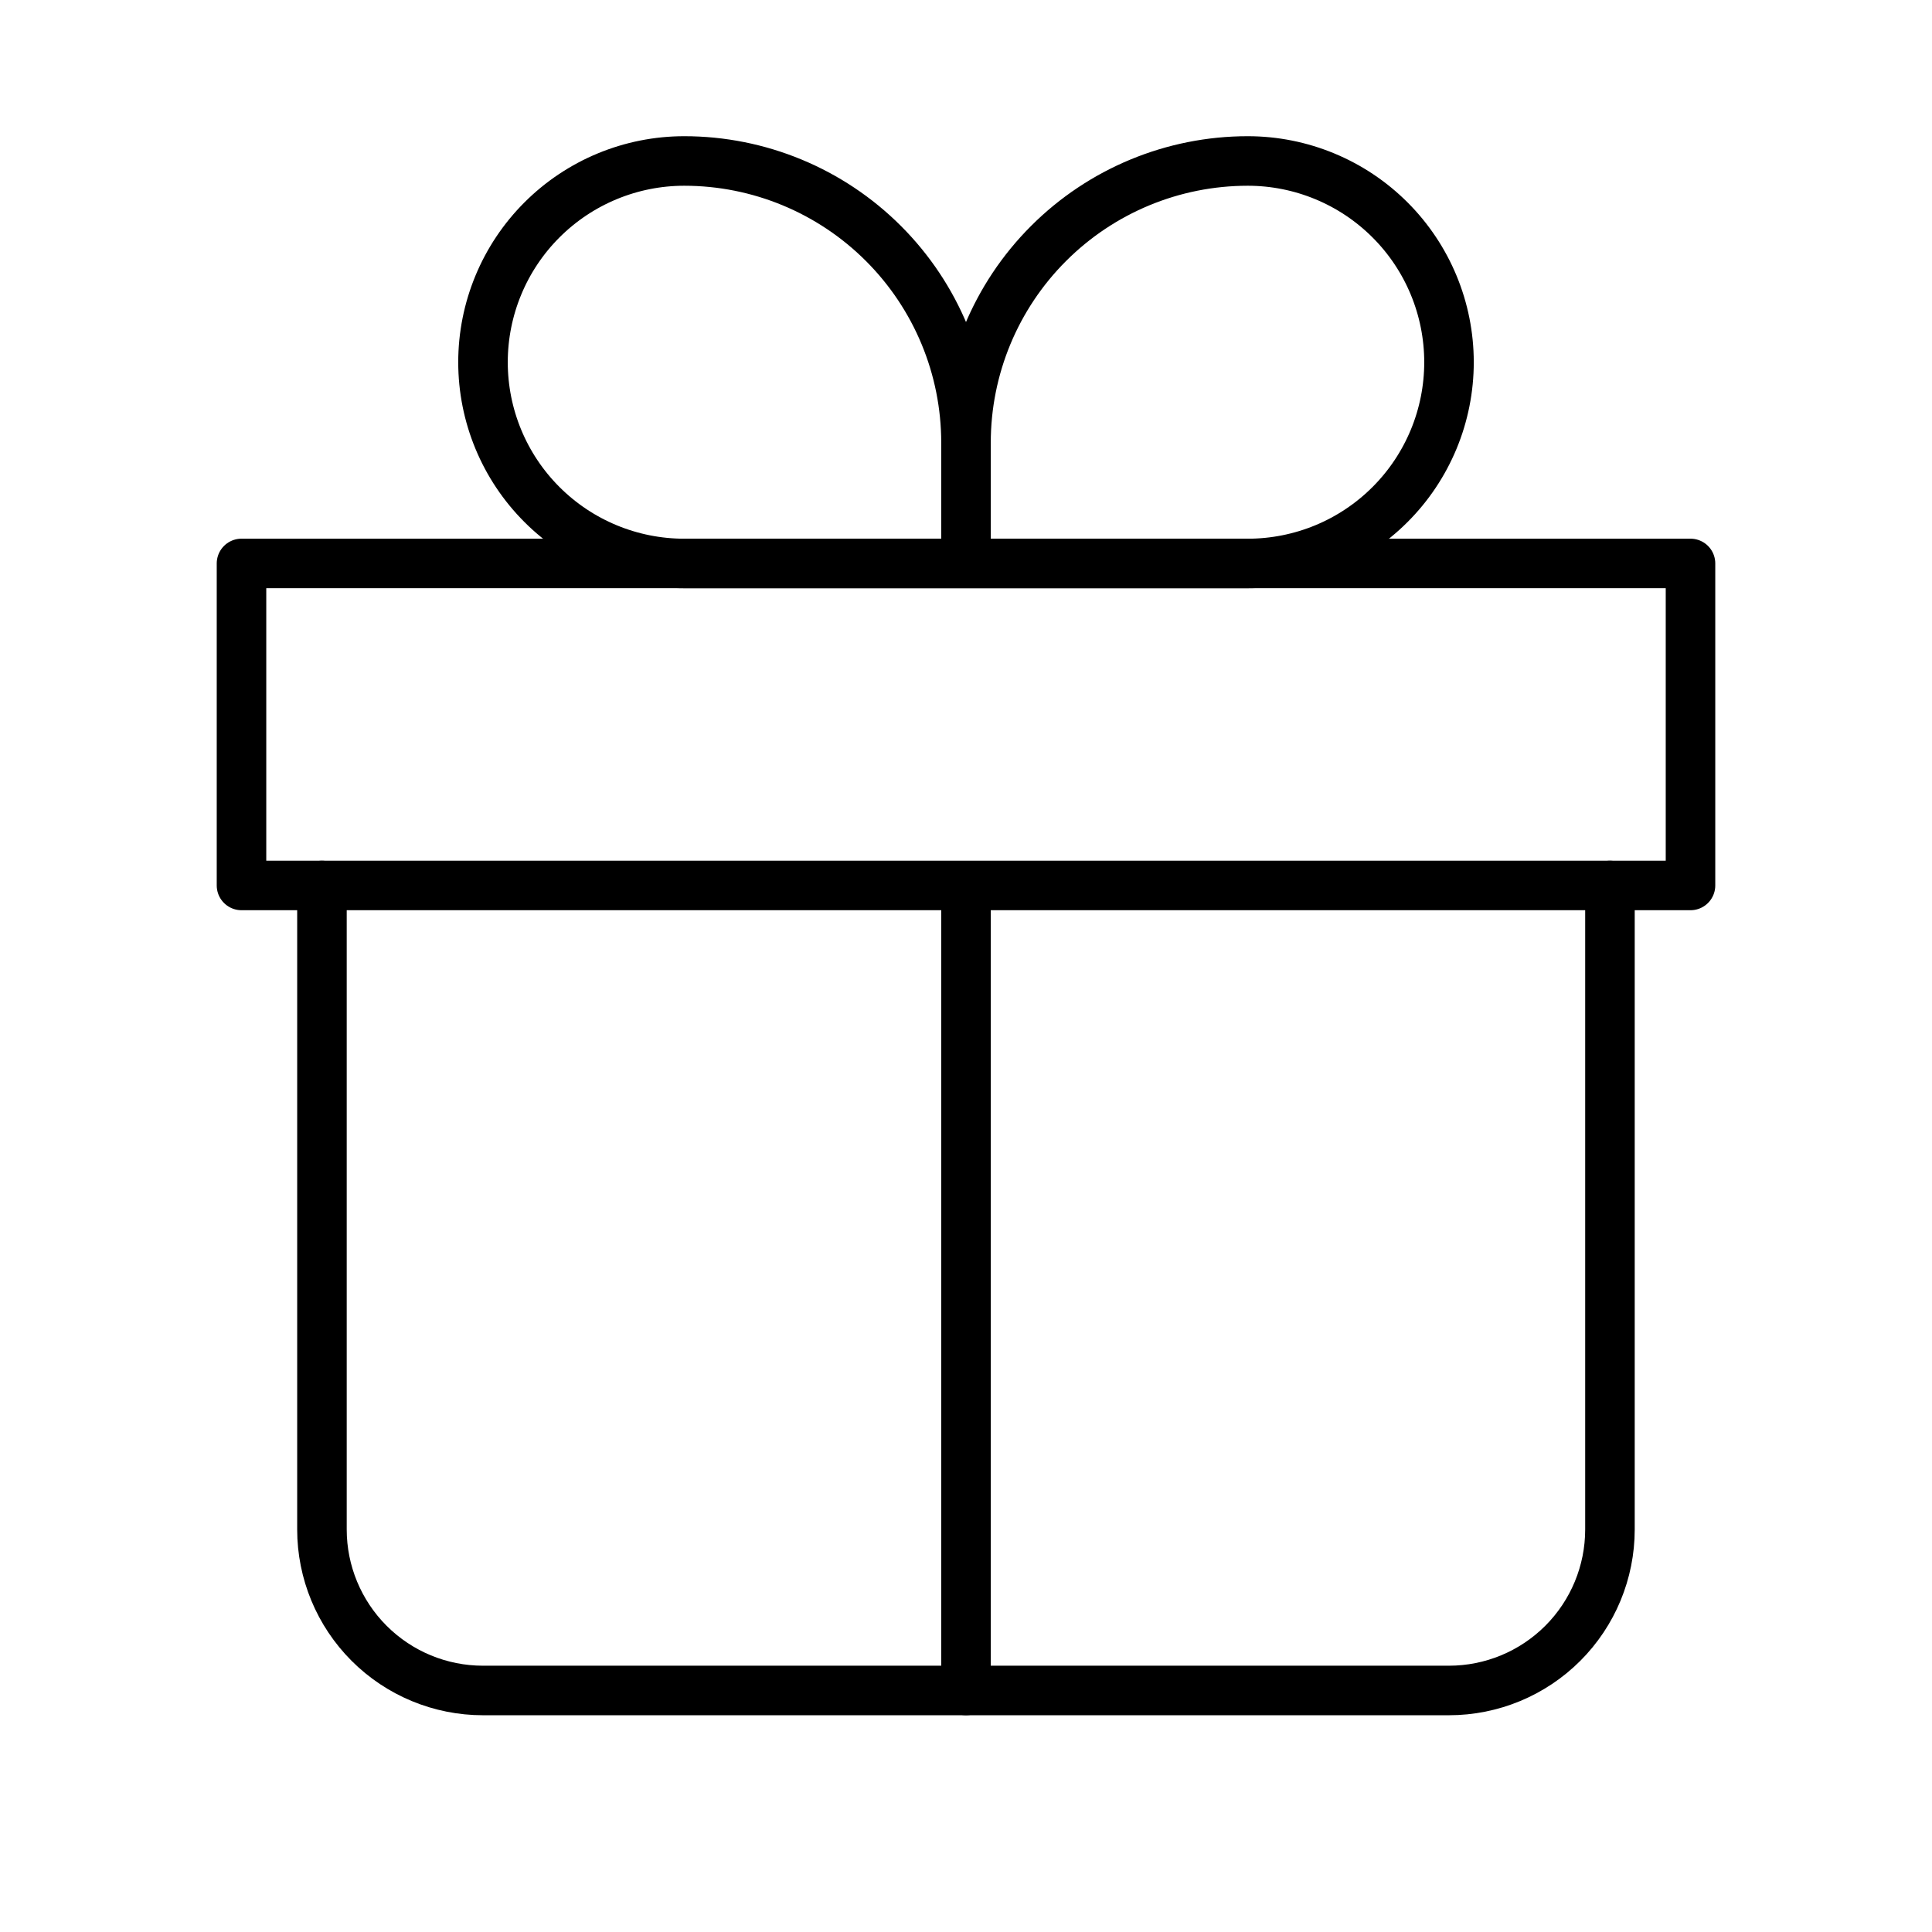
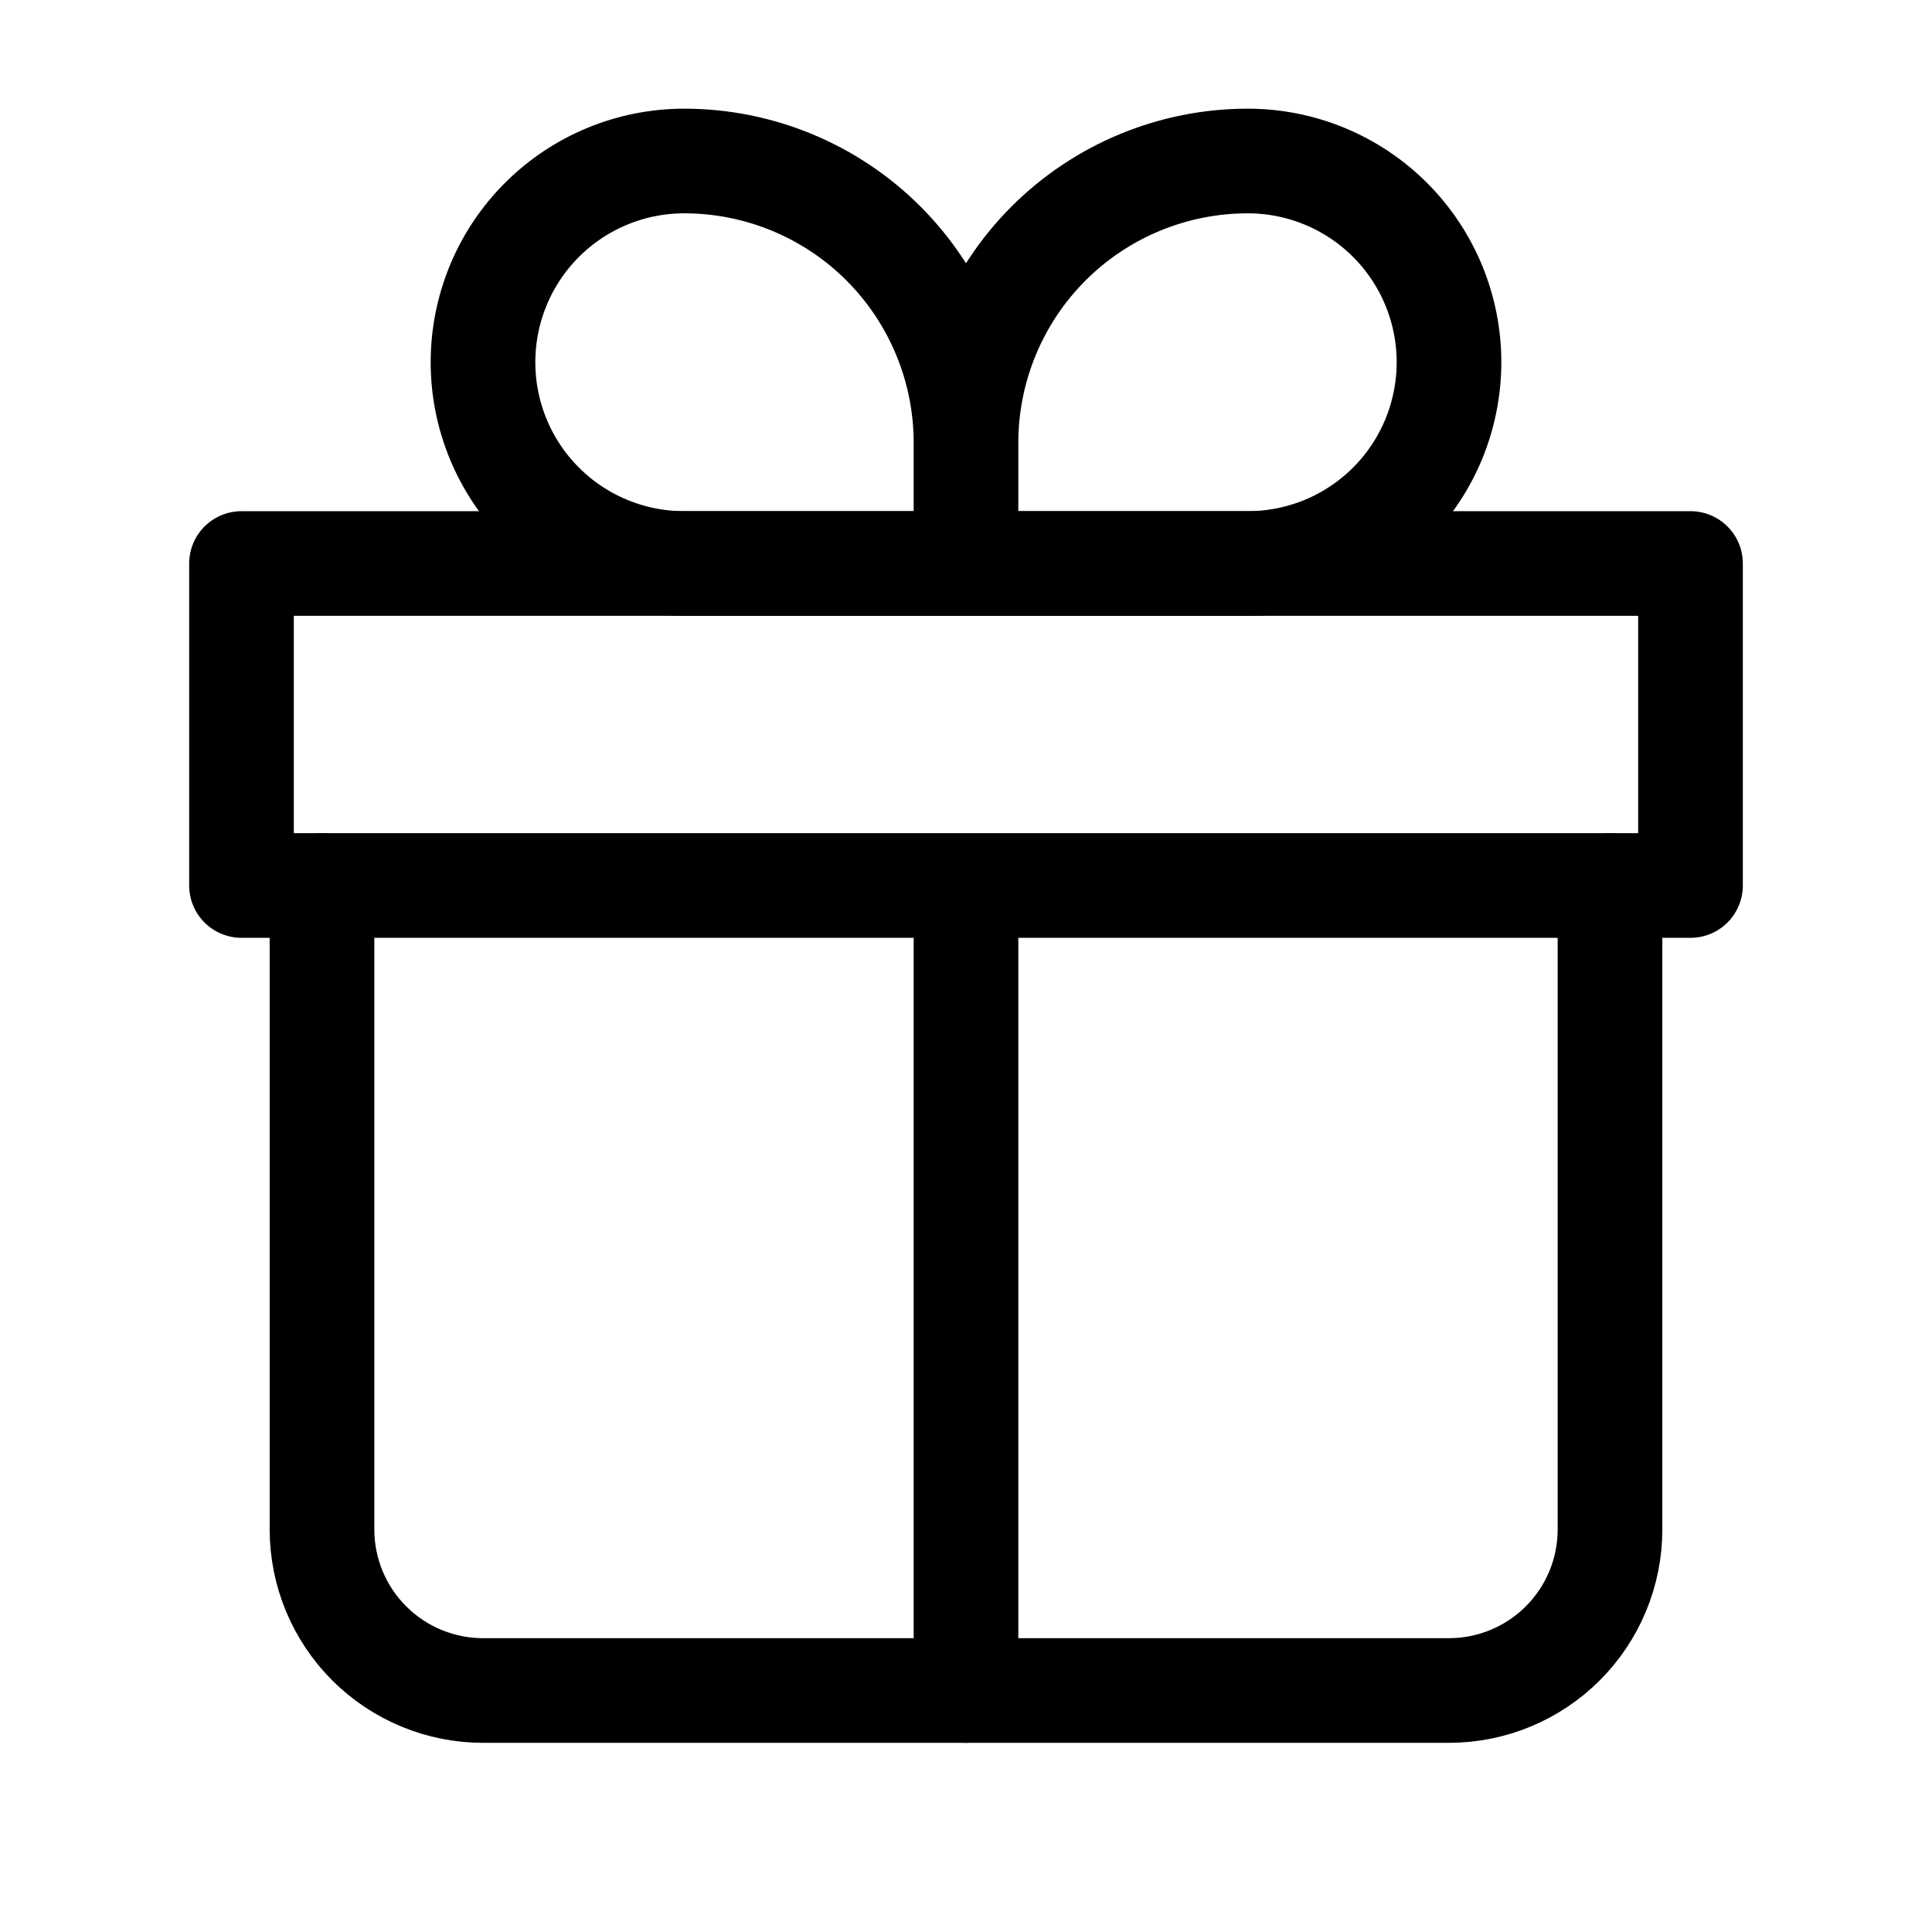
- <svg xmlns="http://www.w3.org/2000/svg" width="100%" height="100%" viewBox="0 0 78 78" fill="none" id="gift_thin">
-   <path d="M12.998 35.749V61.749C12.998 63.473 13.683 65.126 14.902 66.345C16.121 67.564 17.774 68.249 19.498 68.249H58.498C60.222 68.249 61.875 67.564 63.094 66.345C64.313 65.126 64.998 63.473 64.998 61.749V35.749" stroke="currentColor" stroke-width="2" stroke-linecap="round" stroke-linejoin="round" />
-   <path d="M39 17.874C39 14.857 37.802 11.964 35.668 9.831C33.535 7.697 30.642 6.499 27.625 6.499C25.47 6.499 23.404 7.355 21.88 8.879C20.356 10.402 19.5 12.469 19.5 14.624C19.5 16.779 20.356 18.846 21.88 20.369C23.404 21.893 25.47 22.749 27.625 22.749H39M39 17.874V22.749M39 17.874C39 14.857 40.198 11.964 42.332 9.831C44.465 7.697 47.358 6.499 50.375 6.499C52.53 6.499 54.596 7.355 56.12 8.879C57.644 10.402 58.5 12.469 58.5 14.624C58.5 15.691 58.29 16.748 57.882 17.733C57.473 18.719 56.875 19.615 56.12 20.369C55.366 21.124 54.47 21.722 53.484 22.131C52.498 22.539 51.442 22.749 50.375 22.749H39" stroke="currentColor" stroke-width="2" stroke-linejoin="round" />
-   <path d="M39 35.748V68.248M9.75 22.748H68.25V35.748H9.75V22.748Z" stroke="currentColor" stroke-width="2" stroke-linecap="round" stroke-linejoin="round" />
+ <svg xmlns="http://www.w3.org/2000/svg" width="100%" height="100%" viewBox="0 0 24 24" fill="none" id="gift_thin">
+   <path d="M4 11V19C4 19.53 4.211 20.039 4.586 20.414C4.961 20.789 5.47 21 6 21H18C18.53 21 19.039 20.789 19.414 20.414C19.789 20.039 20 19.53 20 19V11" stroke="currentColor" stroke-width="1.3" stroke-linecap="round" stroke-linejoin="round" />
+   <path d="M12 5.5C12 4.572 11.631 3.682 10.975 3.025C10.319 2.369 9.428 2 8.5 2C7.837 2 7.201 2.263 6.732 2.732C6.263 3.201 6 3.837 6 4.5C6 5.163 6.263 5.799 6.732 6.268C7.201 6.737 7.837 7 8.5 7H12M12 5.5V7M12 5.5C12 4.572 12.369 3.682 13.025 3.025C13.681 2.369 14.572 2 15.5 2C16.163 2 16.799 2.263 17.268 2.732C17.737 3.201 18 3.837 18 4.5C18 4.828 17.935 5.153 17.81 5.457C17.684 5.76 17.5 6.036 17.268 6.268C17.036 6.5 16.76 6.684 16.457 6.81C16.153 6.935 15.828 7 15.5 7H12" stroke="currentColor" stroke-width="1.3" stroke-linejoin="round" />
+   <path d="M12 11V21M3 7H21V11H3V7Z" stroke="currentColor" stroke-width="1.3" stroke-linecap="round" stroke-linejoin="round" />
</svg>
